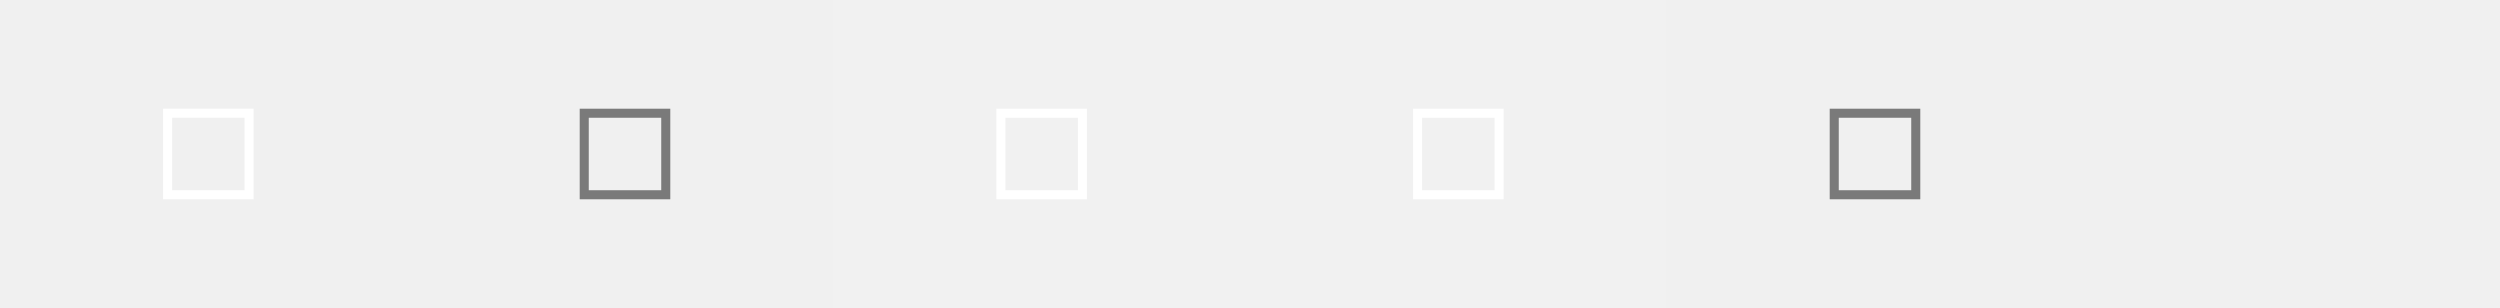
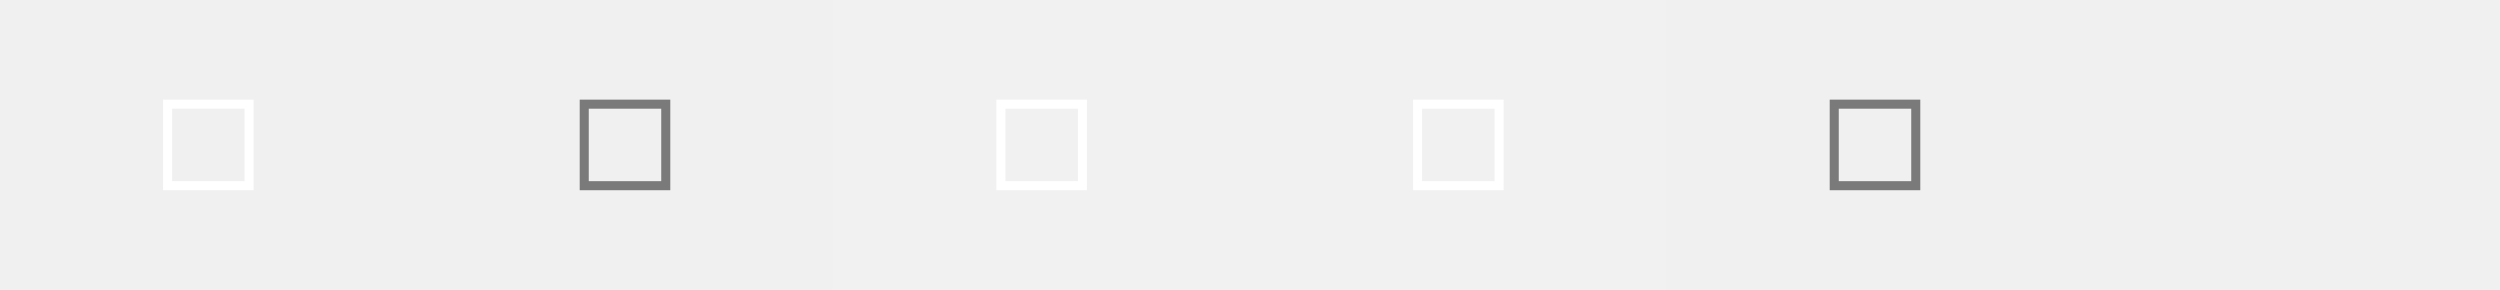
- <svg xmlns="http://www.w3.org/2000/svg" width="276" height="34" viewBox="0 0 276 34">
+ <svg xmlns="http://www.w3.org/2000/svg" width="276" height="32" viewBox="0 0 276 32">
  <g id="active-center">
    <g transform="translate(0,0)">
-       <path d="M18.5,12.5 H27.5 V21.5 H18.5 Z" stroke="#ffffff" stroke-width="1" fill="none" stroke-linecap="square" />
-       <rect width="46" height="34" fill="#000" fill-opacity="0" />
+       <path d="M18.5,11.5 H27.5 V20.5 H18.5 Z" stroke="#ffffff" stroke-width="1" fill="none" stroke-linecap="square" />
+       <rect width="46" height="32" fill="#000" fill-opacity="0" />
    </g>
  </g>
  <g id="inactive-center">
    <g transform="translate(46,0)">
-       <path d="M18.5,12.5 H27.5 V21.5 H18.5 Z" stroke="#7a7a7a" stroke-width="1" fill="none" stroke-linecap="square" />
-       <rect width="46" height="34" fill="#000" fill-opacity="0" />
+       <path d="M18.5,11.5 H27.5 V20.5 H18.5 Z" stroke="#7a7a7a" stroke-width="1" fill="none" stroke-linecap="square" />
+       <rect width="46" height="32" fill="#000" fill-opacity="0" />
    </g>
  </g>
  <g id="hover-center">
    <g transform="translate(92,0)">
-       <rect width="46" height="34" fill="#ffffff" fill-opacity="0.09" />
-       <path d="M18.5,12.5 H27.5 V21.5 H18.5 Z" stroke="#ffffff" stroke-width="1" fill="none" stroke-linecap="square" />
-       <rect width="46" height="34" fill="#000" fill-opacity="0" />
+       <rect width="46" height="32" fill="#ffffff" fill-opacity="0.09" />
+       <path d="M18.5,11.5 H27.5 V20.5 H18.5 Z" stroke="#ffffff" stroke-width="1" fill="none" stroke-linecap="square" />
+       <rect width="46" height="32" fill="#000" fill-opacity="0" />
    </g>
  </g>
  <g id="pressed-center">
    <g transform="translate(138,0)">
-       <rect width="46" height="34" fill="#ffffff" fill-opacity="0.05" />
-       <path d="M18.5,12.5 H27.5 V21.5 H18.5 Z" stroke="#ffffff" stroke-width="1" fill="none" stroke-linecap="square" />
-       <rect width="46" height="34" fill="#000" fill-opacity="0" />
+       <rect width="46" height="32" fill="#ffffff" fill-opacity="0.05" />
+       <path d="M18.5,11.5 H27.5 V20.5 H18.5 Z" stroke="#ffffff" stroke-width="1" fill="none" stroke-linecap="square" />
+       <rect width="46" height="32" fill="#000" fill-opacity="0" />
    </g>
  </g>
  <g id="deactivated-center">
    <g transform="translate(184,0)">
-       <path d="M18.5,12.5 H27.5 V21.5 H18.5 Z" stroke="#7a7a7a" stroke-width="1" fill="none" stroke-linecap="square" />
-       <rect width="46" height="34" fill="#000" fill-opacity="0" />
+       <path d="M18.5,11.5 H27.5 V20.5 H18.5 Z" stroke="#7a7a7a" stroke-width="1" fill="none" stroke-linecap="square" />
+       <rect width="46" height="32" fill="#000" fill-opacity="0" />
    </g>
  </g>
</svg>
